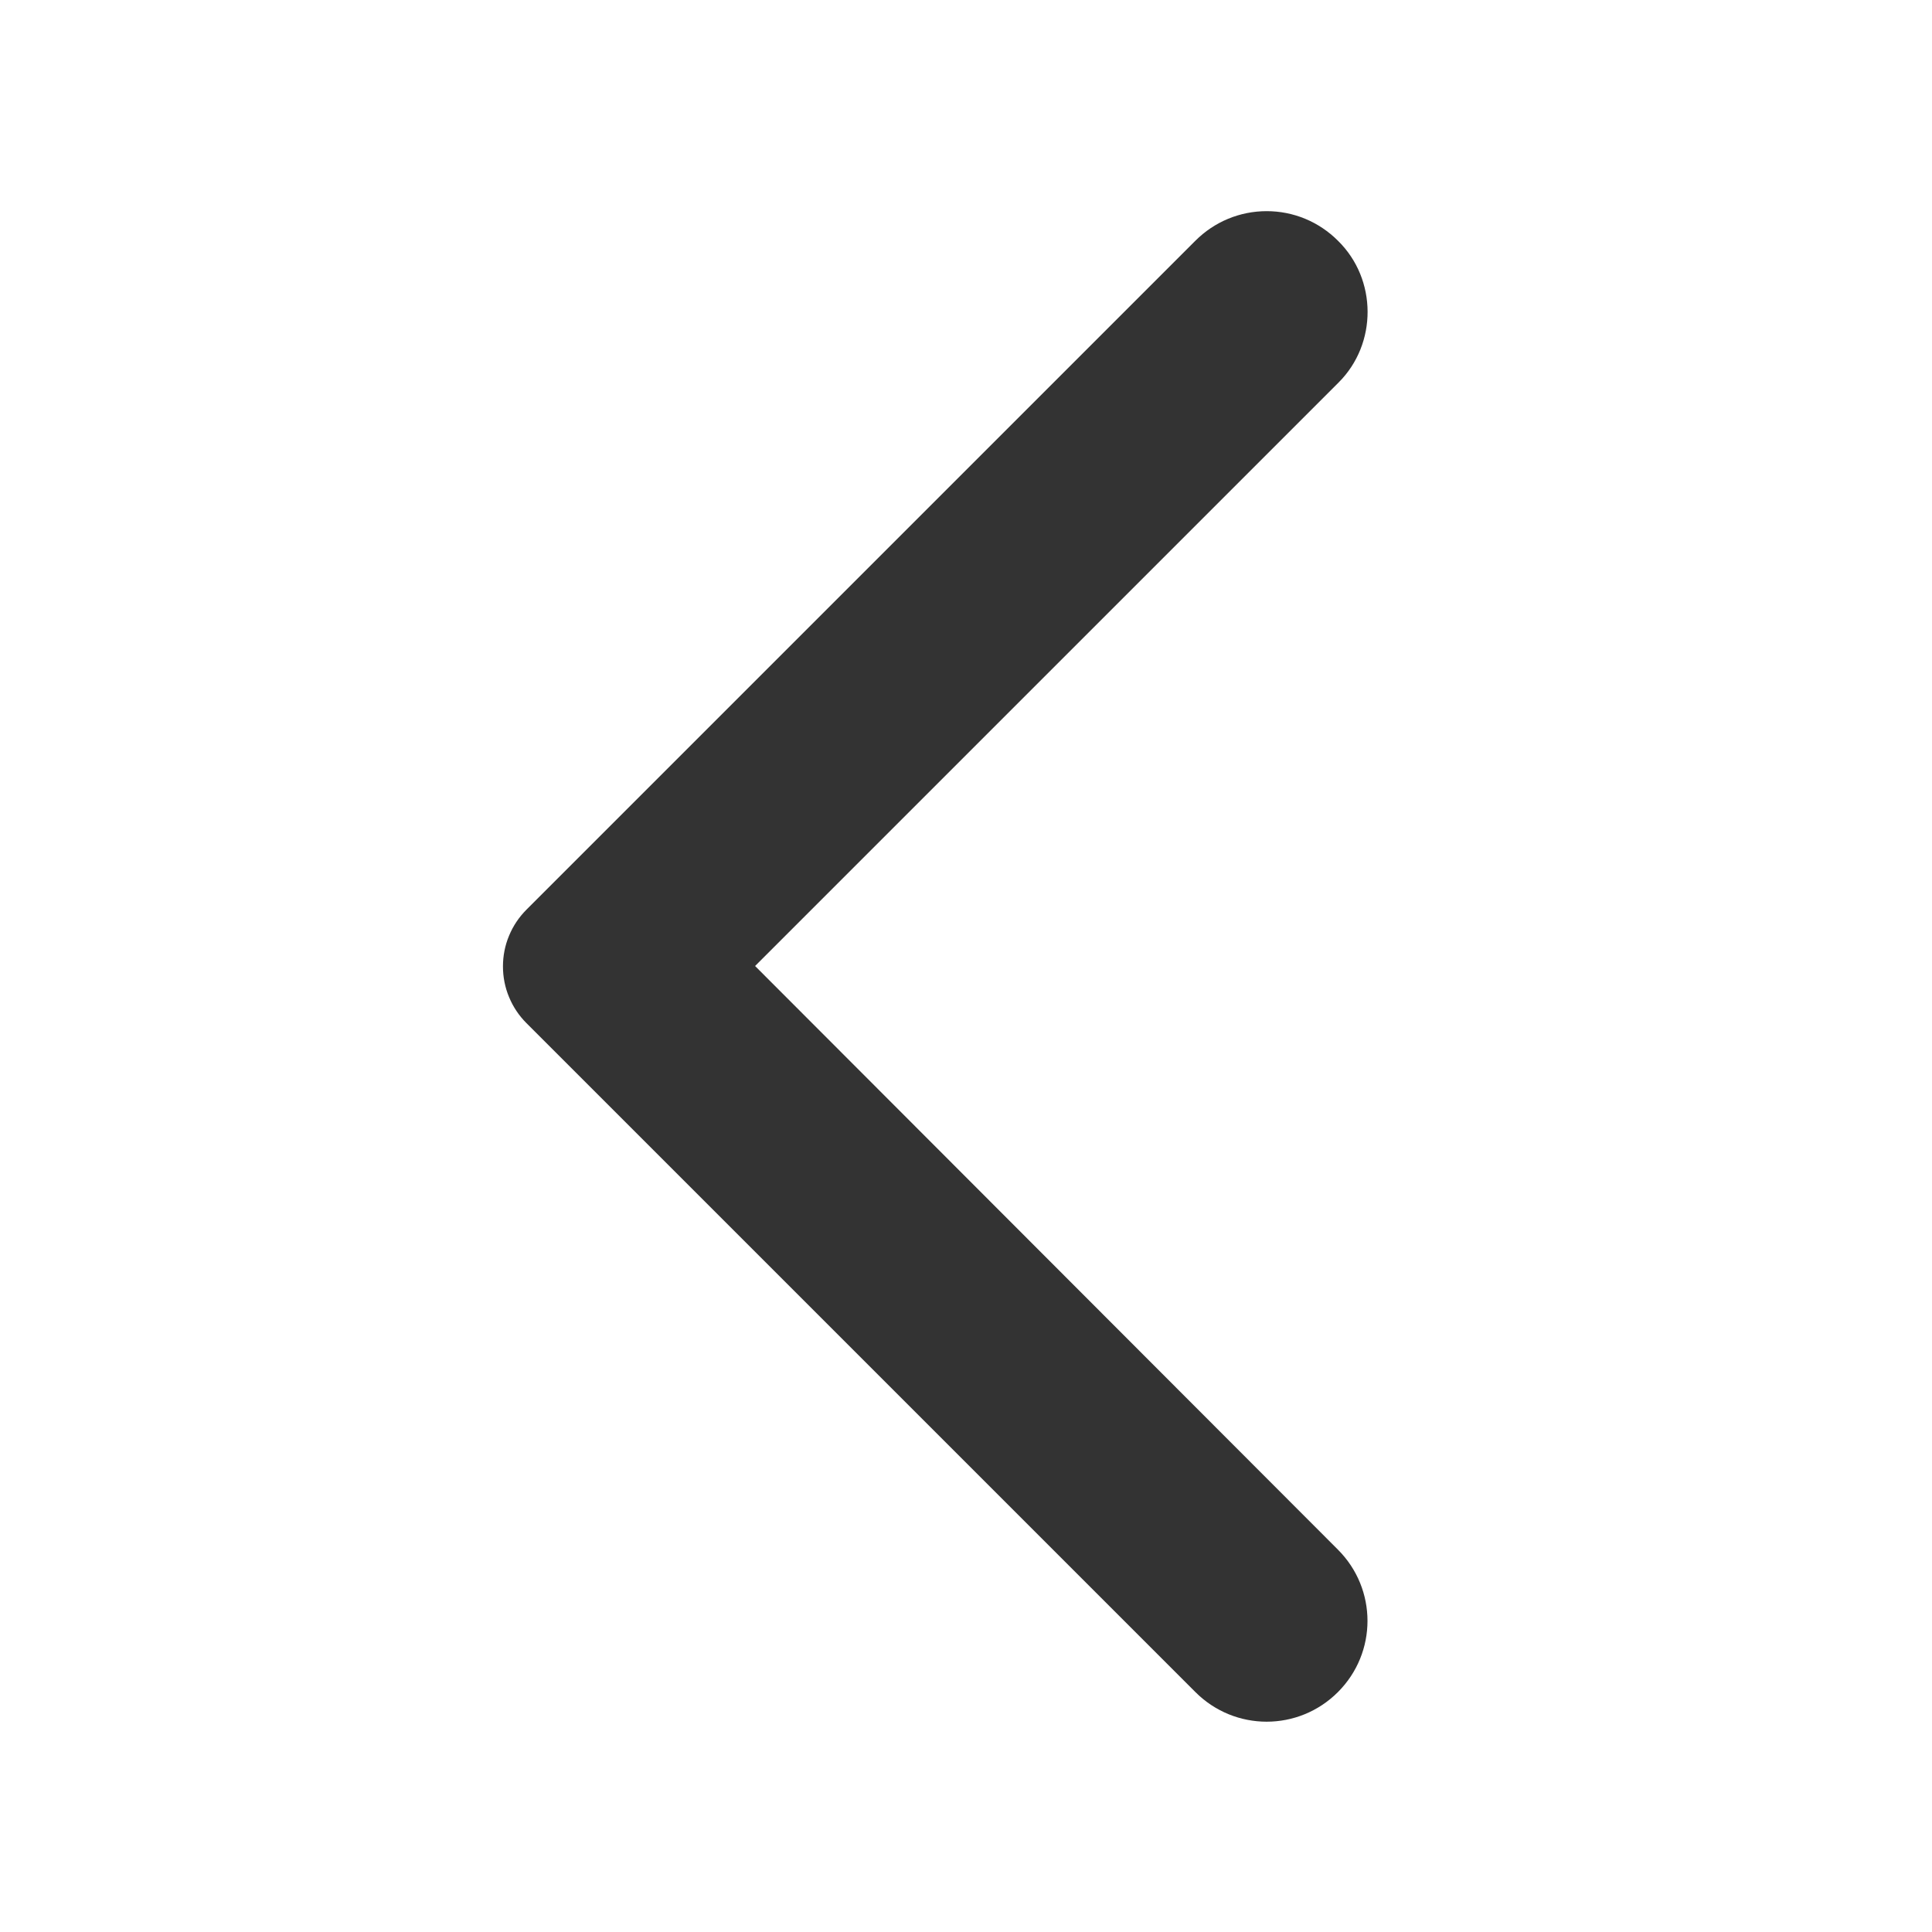
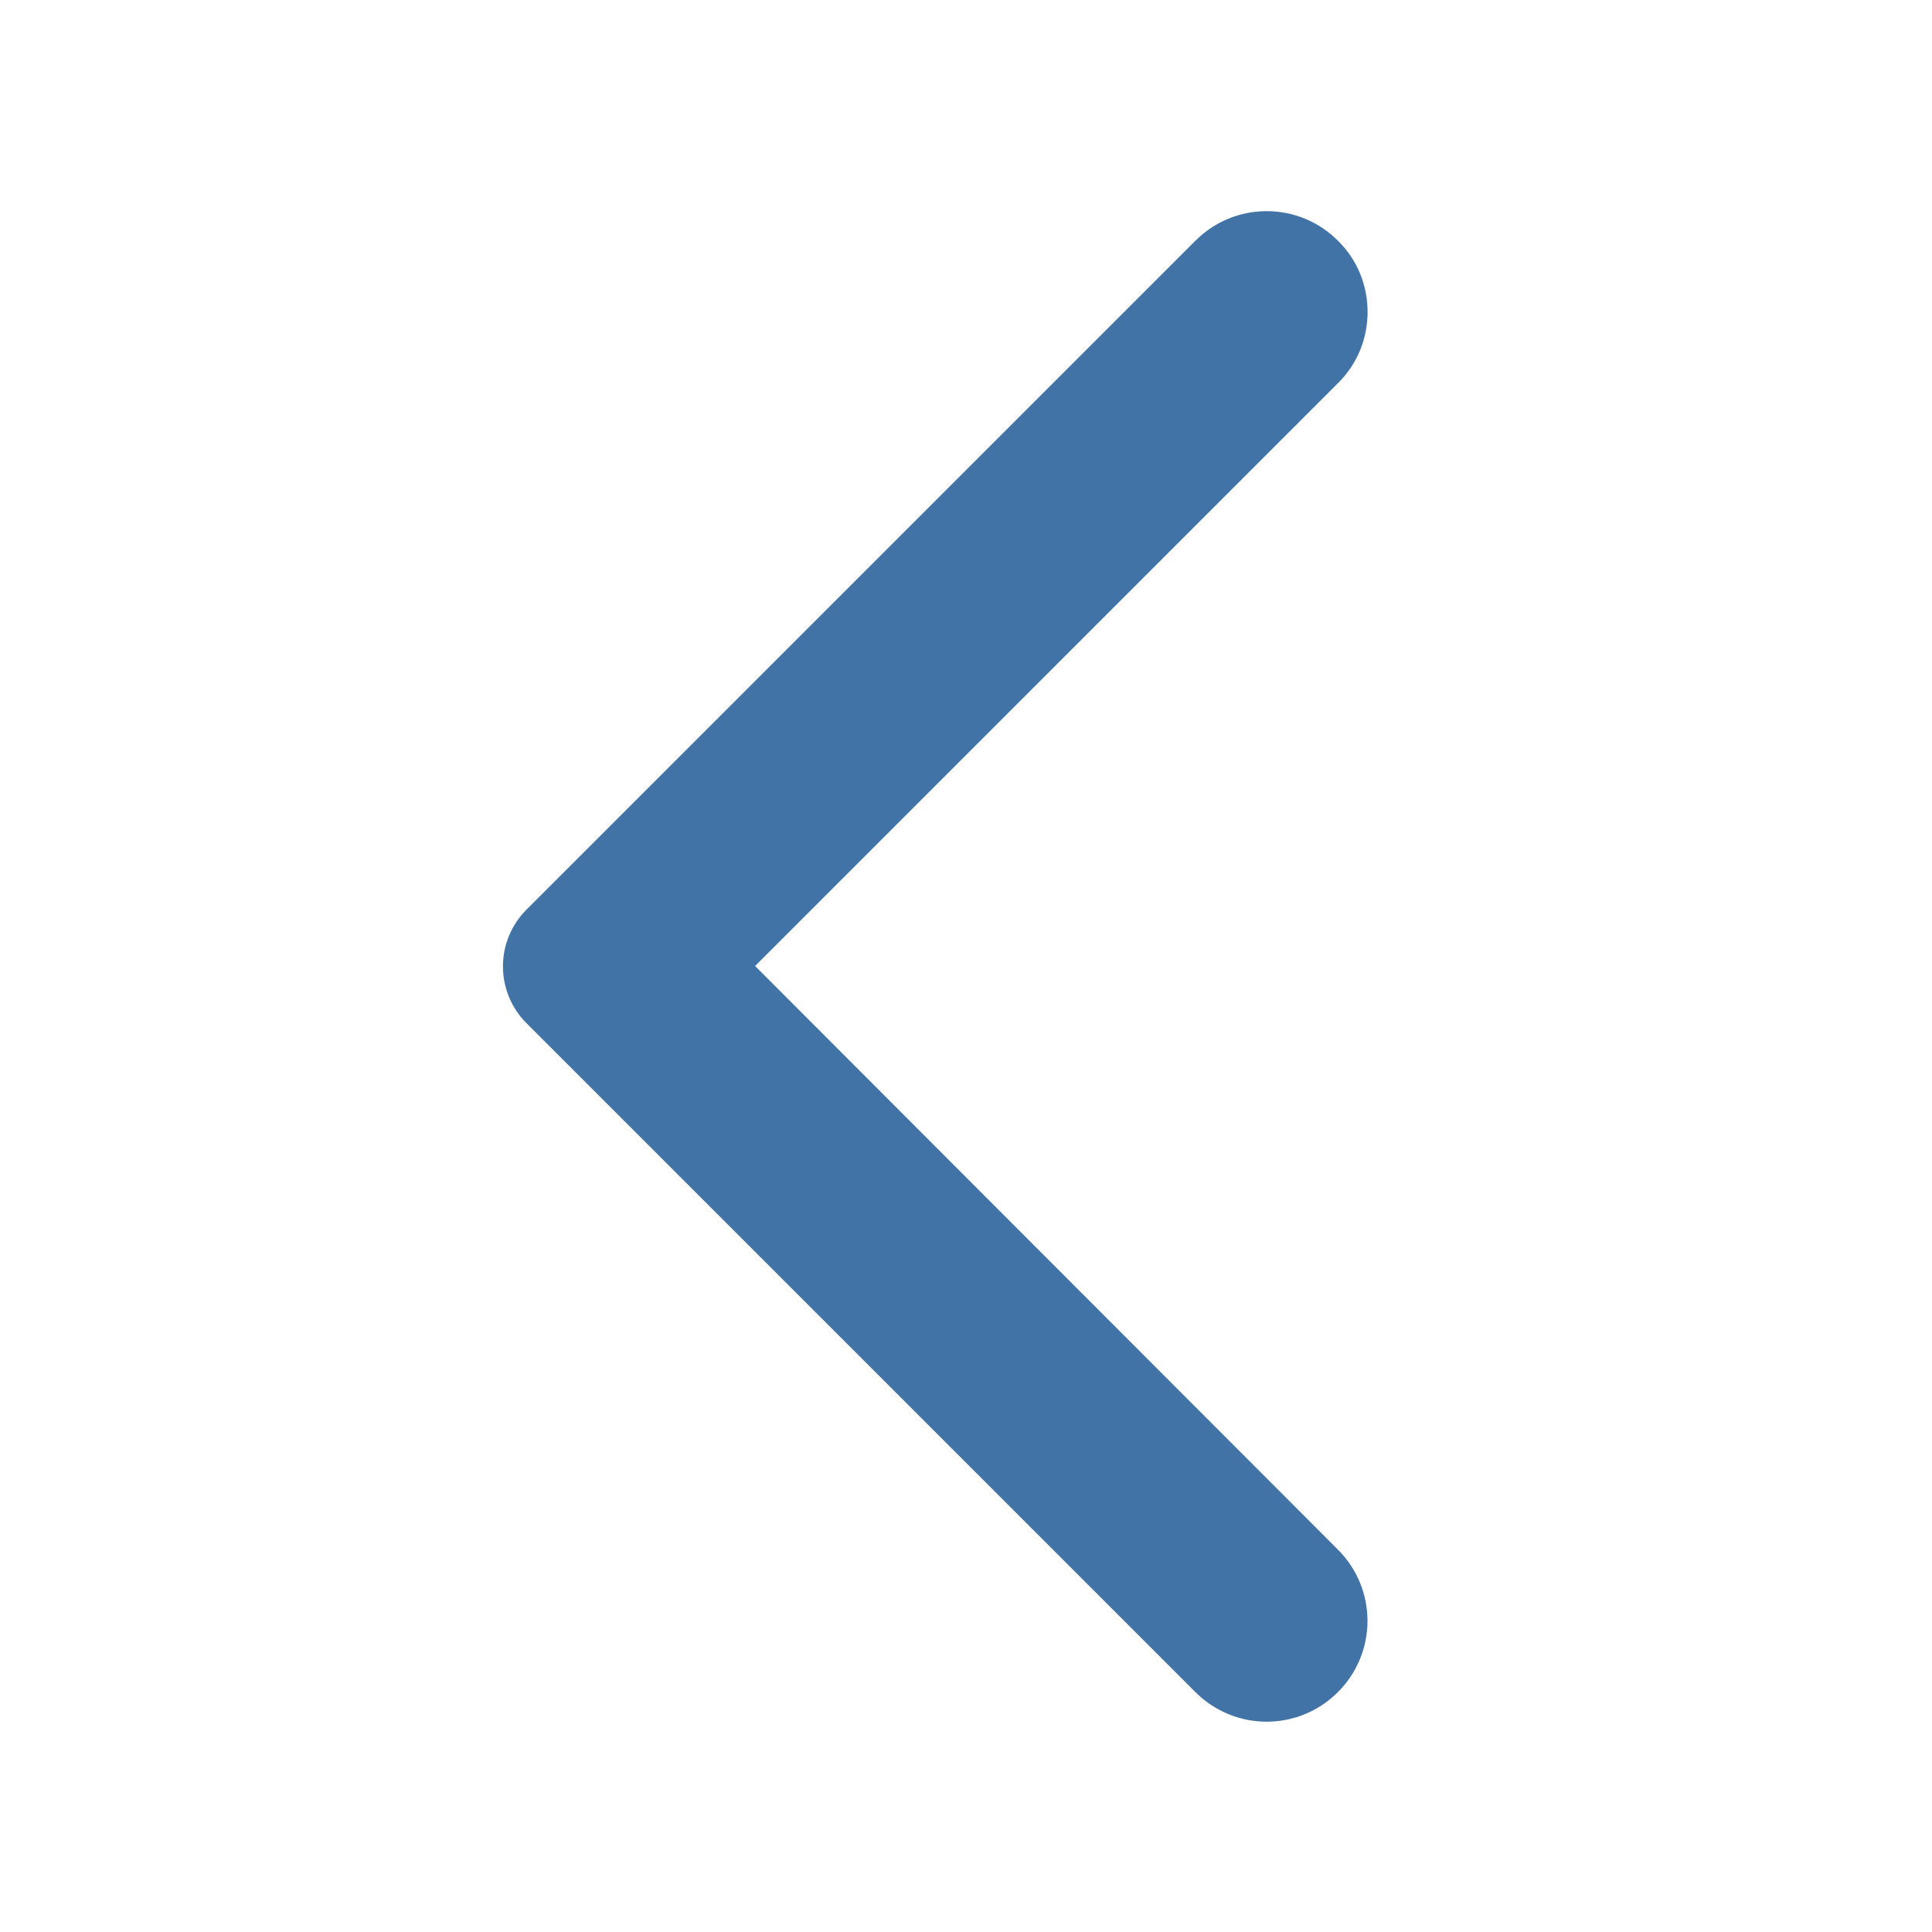
- <svg xmlns="http://www.w3.org/2000/svg" width="24" height="24" viewBox="0 0 24 24" fill="none">
-   <path d="M16.62 2.99C16.504 2.874 16.366 2.781 16.214 2.718C16.062 2.655 15.899 2.623 15.735 2.623C15.571 2.623 15.408 2.655 15.256 2.718C15.104 2.781 14.966 2.874 14.85 2.99L6.54 11.3C6.447 11.393 6.374 11.502 6.324 11.623C6.273 11.744 6.248 11.874 6.248 12.005C6.248 12.136 6.273 12.266 6.324 12.387C6.374 12.508 6.447 12.617 6.54 12.71L14.85 21.02C15.34 21.51 16.13 21.51 16.62 21.02C17.11 20.53 17.11 19.74 16.62 19.25L9.38 12L16.63 4.75C17.11 4.27 17.11 3.47 16.62 2.99Z" fill="#333333" />
+ <svg xmlns="http://www.w3.org/2000/svg" width="16" height="16" viewBox="0 0 24 24" fill="none">
+   <path d="M16.62 2.99C16.504 2.874 16.366 2.781 16.214 2.718C16.062 2.655 15.899 2.623 15.735 2.623C15.571 2.623 15.408 2.655 15.256 2.718C15.104 2.781 14.966 2.874 14.85 2.99L6.54 11.3C6.447 11.393 6.374 11.502 6.324 11.623C6.273 11.744 6.248 11.874 6.248 12.005C6.248 12.136 6.273 12.266 6.324 12.387C6.374 12.508 6.447 12.617 6.54 12.71L14.85 21.02C15.34 21.51 16.13 21.51 16.62 21.02C17.11 20.53 17.11 19.74 16.62 19.25L9.38 12L16.63 4.75C17.11 4.27 17.11 3.47 16.62 2.99Z" fill="#4273a6" />
</svg>
